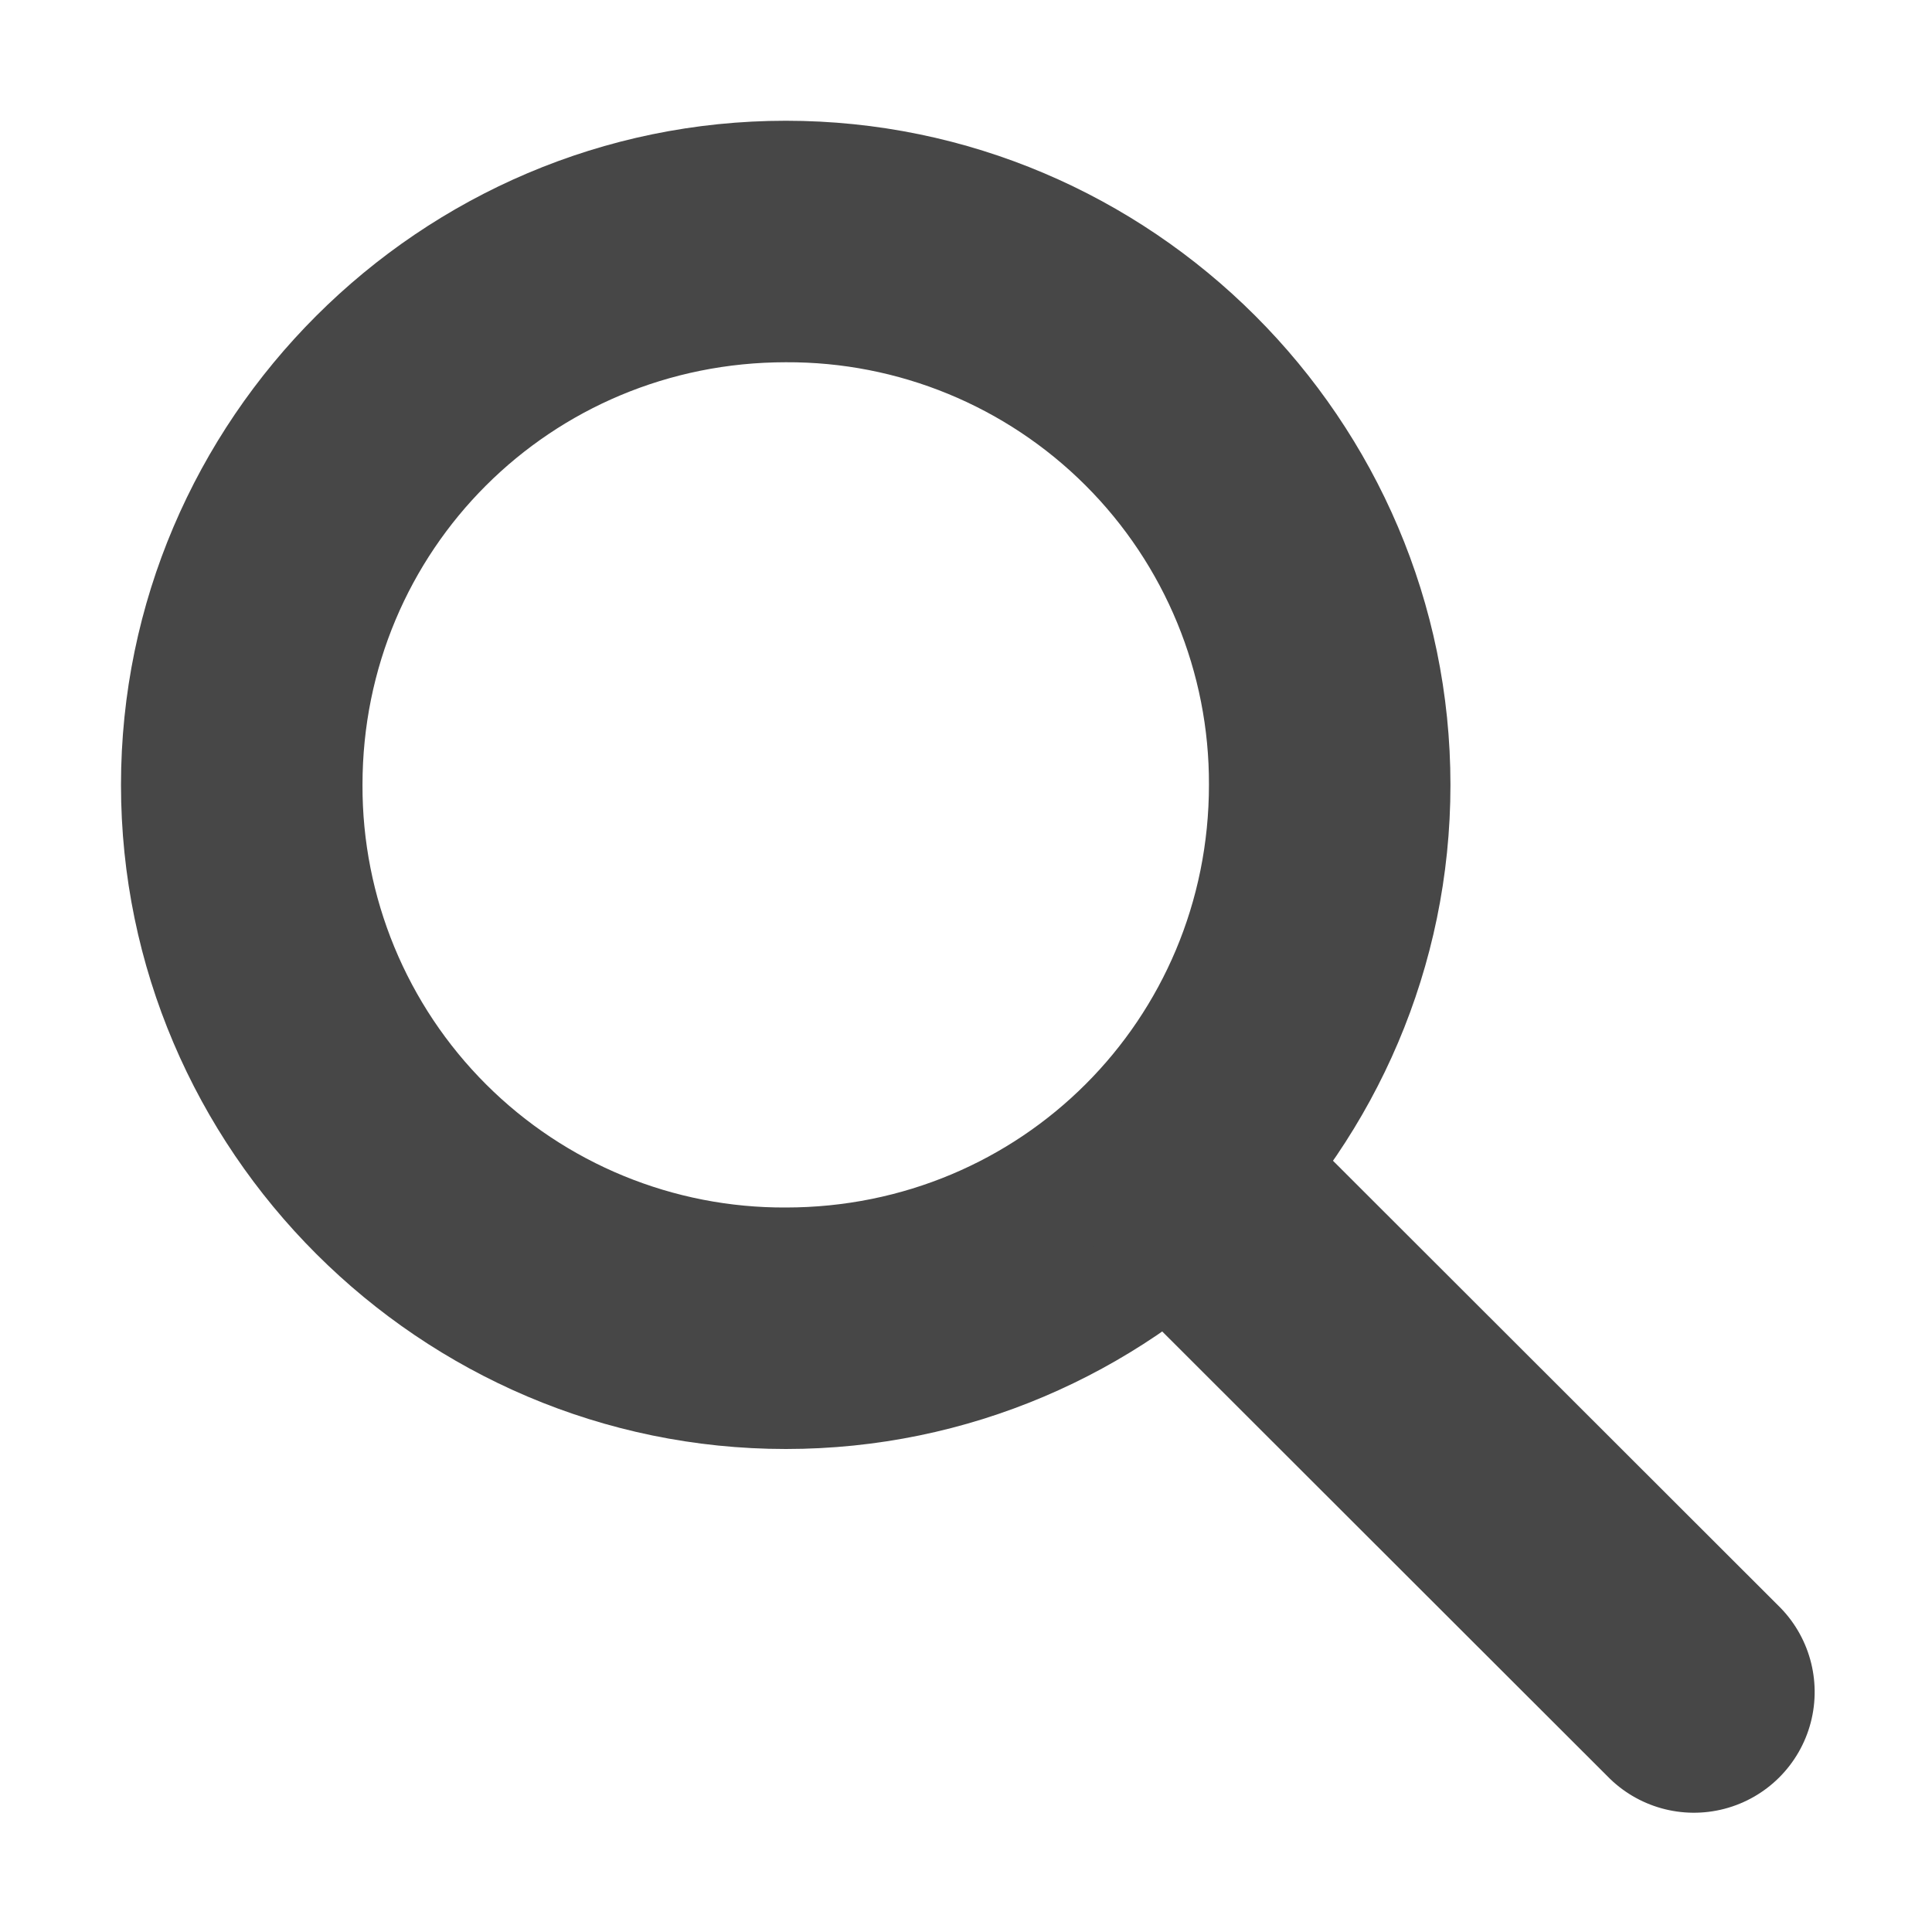
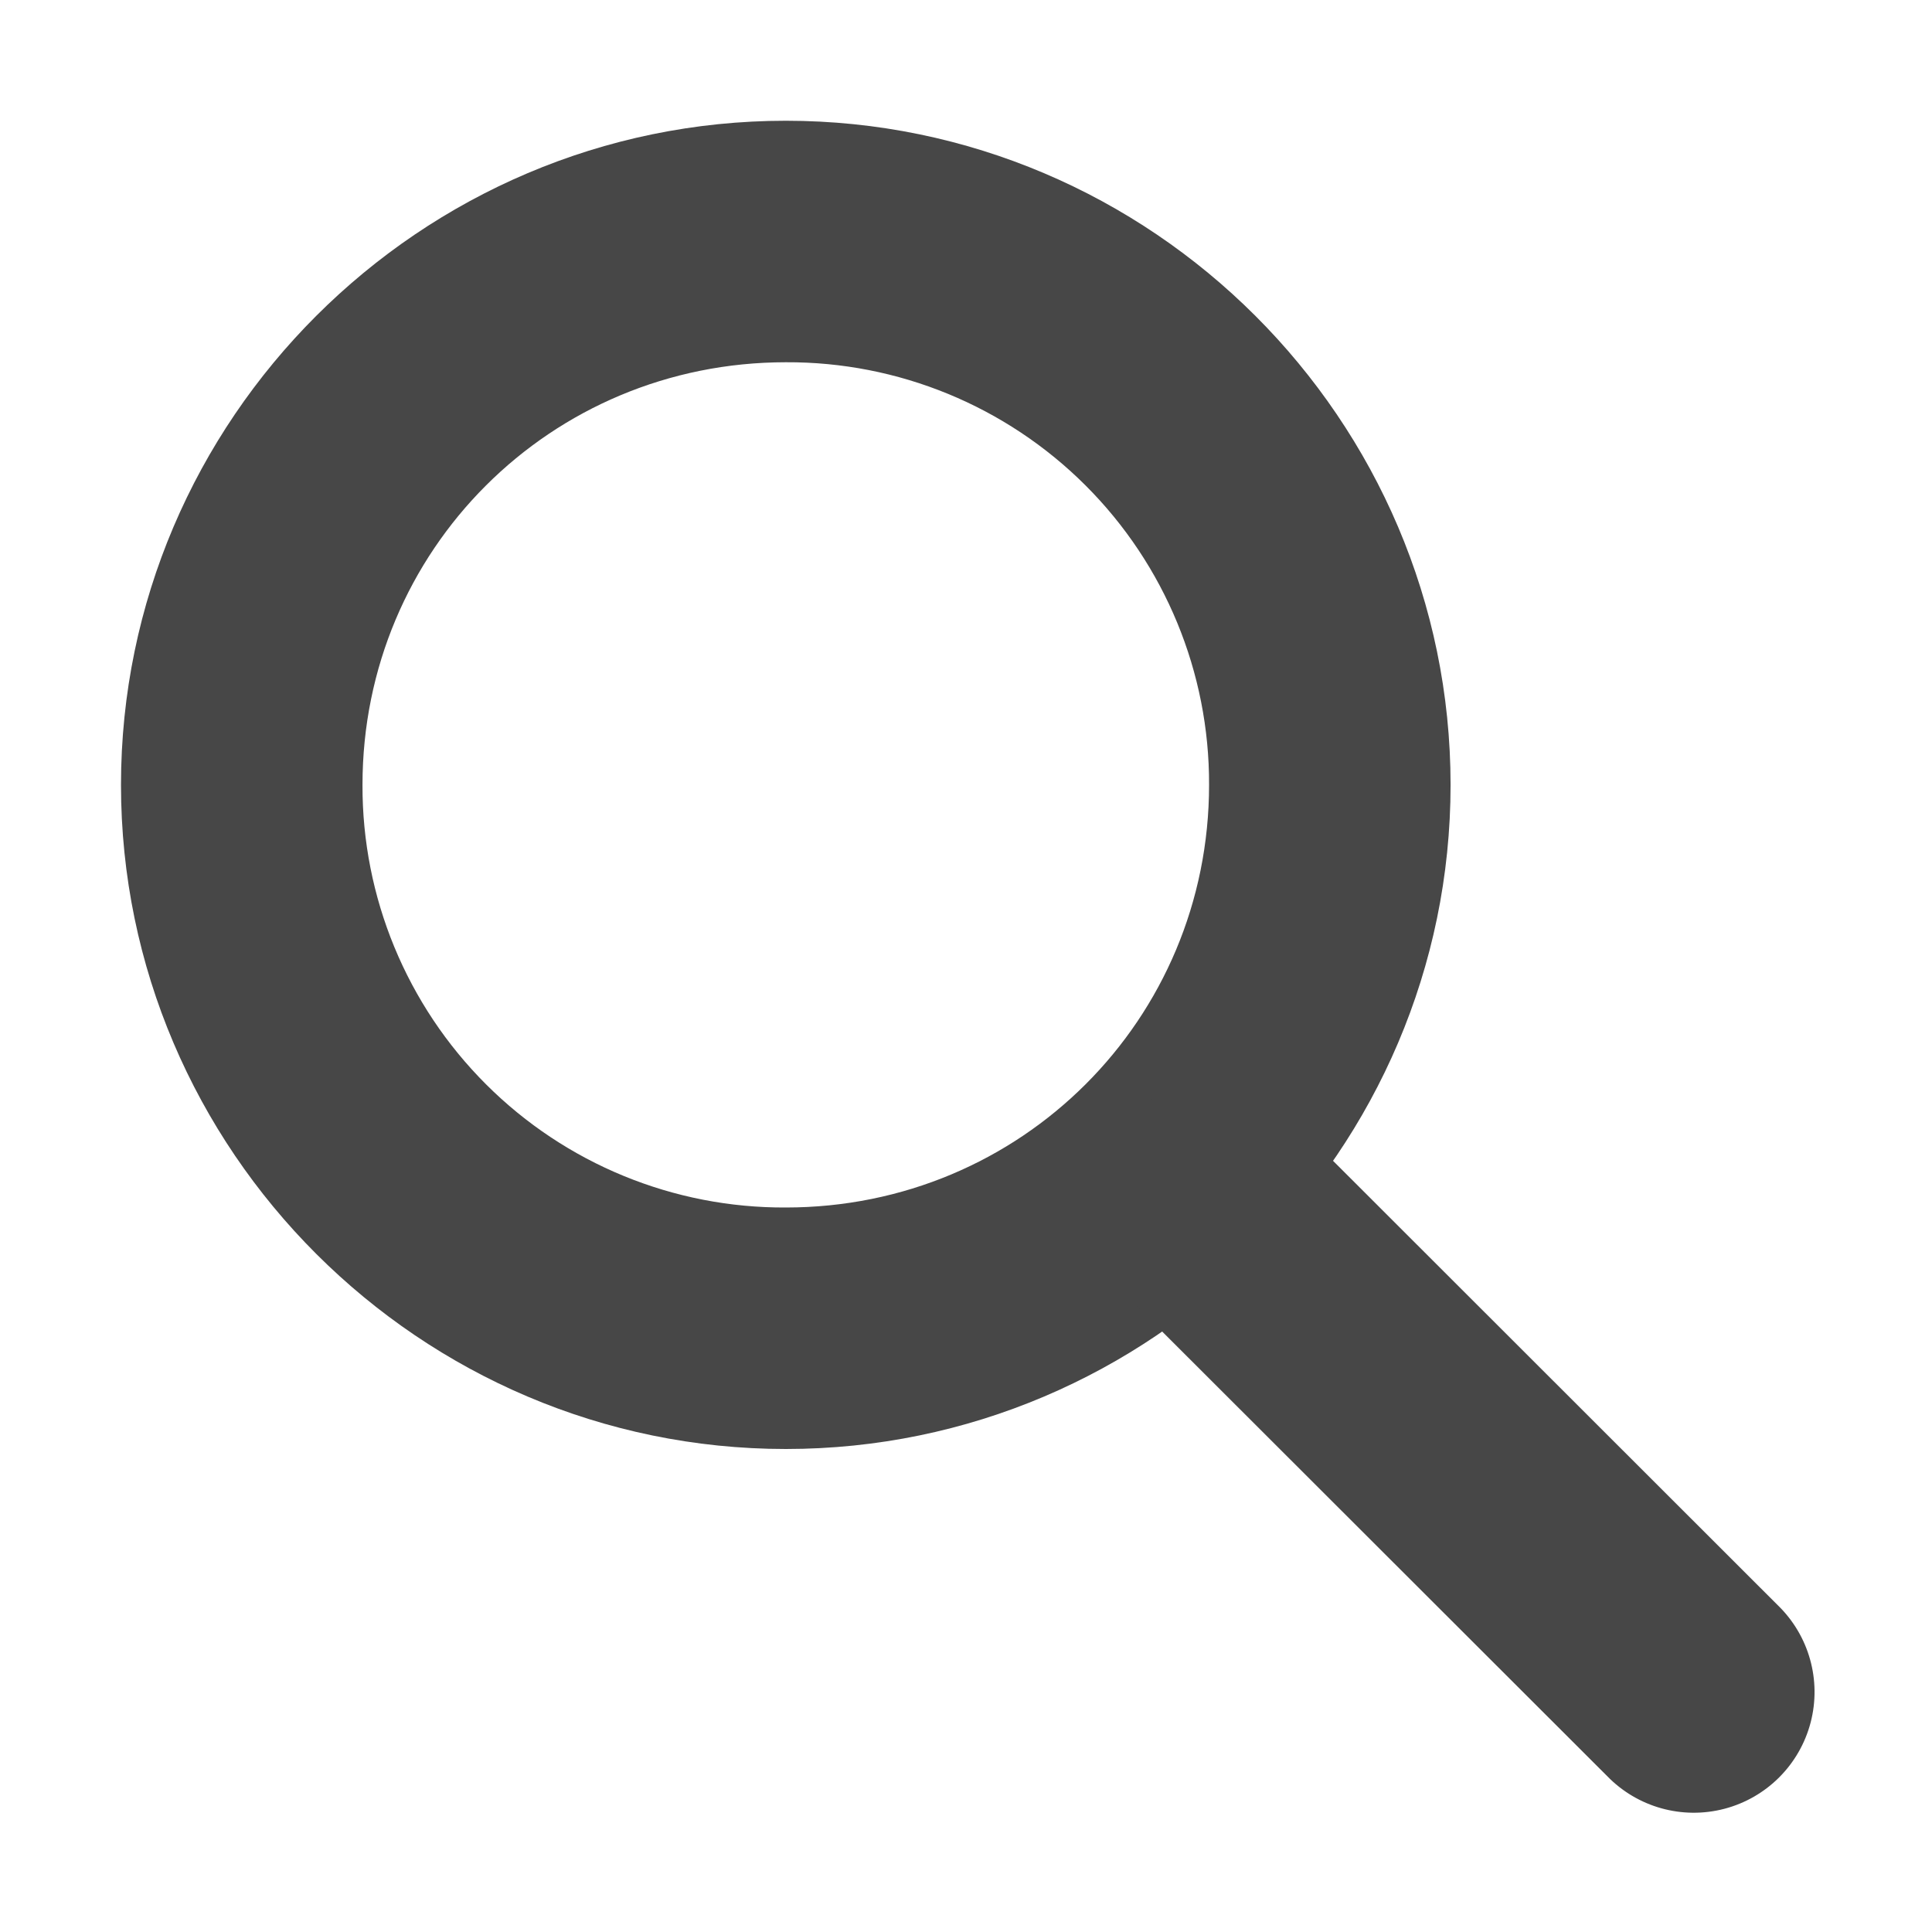
<svg xmlns="http://www.w3.org/2000/svg" width="16" height="16">
-   <g color="#000" font-weight="400" font-family="sans-serif" fill="#474747">
-     <path d="M6.508 1C3.48 1 1.002 3.474 1.002 6.5S3.48 12 6.508 12s5.504-2.474 5.504-5.5S9.536 1 6.508 1zm0 2a3.486 3.486 0 013.504 3.5c0 1.944-1.556 3.5-3.504 3.5a3.488 3.488 0 01-3.506-3.5C3.002 4.556 4.56 3 6.508 3z" style="line-height:normal;font-variant-ligatures:normal;font-variant-position:normal;font-variant-caps:normal;font-variant-numeric:normal;font-variant-alternates:normal;font-feature-settings:normal;text-indent:0;text-align:start;text-decoration-line:none;text-decoration-style:solid;text-decoration-color:#000;text-transform:none;text-orientation:mixed;shape-padding:0;isolation:auto;mix-blend-mode:normal;marker:none" overflow="visible" />
-     <path d="M10 8.99a1 1 0 00-.695 1.717l4.004 4a1 1 0 101.414-1.414l-4.004-4A1 1 0 0010 8.99z" style="line-height:normal;font-variant-ligatures:normal;font-variant-position:normal;font-variant-caps:normal;font-variant-numeric:normal;font-variant-alternates:normal;font-feature-settings:normal;text-indent:0;text-align:start;text-decoration-line:none;text-decoration-style:solid;text-decoration-color:#000;text-transform:none;text-orientation:mixed;shape-padding:0;isolation:auto;mix-blend-mode:normal;marker:none" overflow="visible" />
+   <g color="#000" font-weight="400" font-family="sans-serif" white-space="normal" fill="#474747">
+     <path d="M6.508 1C3.48 1 1.002 3.474 1.002 6.5S3.48 12 6.508 12s5.505-2.474 5.505-5.5S9.536 1 6.508 1zm0 2a3.488 3.488 0 0 1 3.505 3.5c0 1.944-1.557 3.5-3.505 3.5a3.488 3.488 0 0 1-3.506-3.5c0-1.944 1.557-3.5 3.506-3.5z" style="line-height:normal;font-variant-ligatures:normal;font-variant-position:normal;font-variant-caps:normal;font-variant-numeric:normal;font-variant-alternates:normal;font-feature-settings:normal;text-indent:0;text-align:start;text-decoration-line:none;text-decoration-style:solid;text-decoration-color:#000;text-transform:none;text-orientation:mixed;shape-padding:0;isolation:auto;mix-blend-mode:normal;marker:none" overflow="visible" />
+     <path d="M10 8.99a1 1 0 0 0-.696 1.717l4.004 4a1 1 0 1 0 1.414-1.414l-4.003-4a1 1 0 0 0-.72-.303z" style="line-height:normal;font-variant-ligatures:normal;font-variant-position:normal;font-variant-caps:normal;font-variant-numeric:normal;font-variant-alternates:normal;font-feature-settings:normal;text-indent:0;text-align:start;text-decoration-line:none;text-decoration-style:solid;text-decoration-color:#000;text-transform:none;text-orientation:mixed;shape-padding:0;isolation:auto;mix-blend-mode:normal;marker:none" overflow="visible" />
  </g>
</svg>
